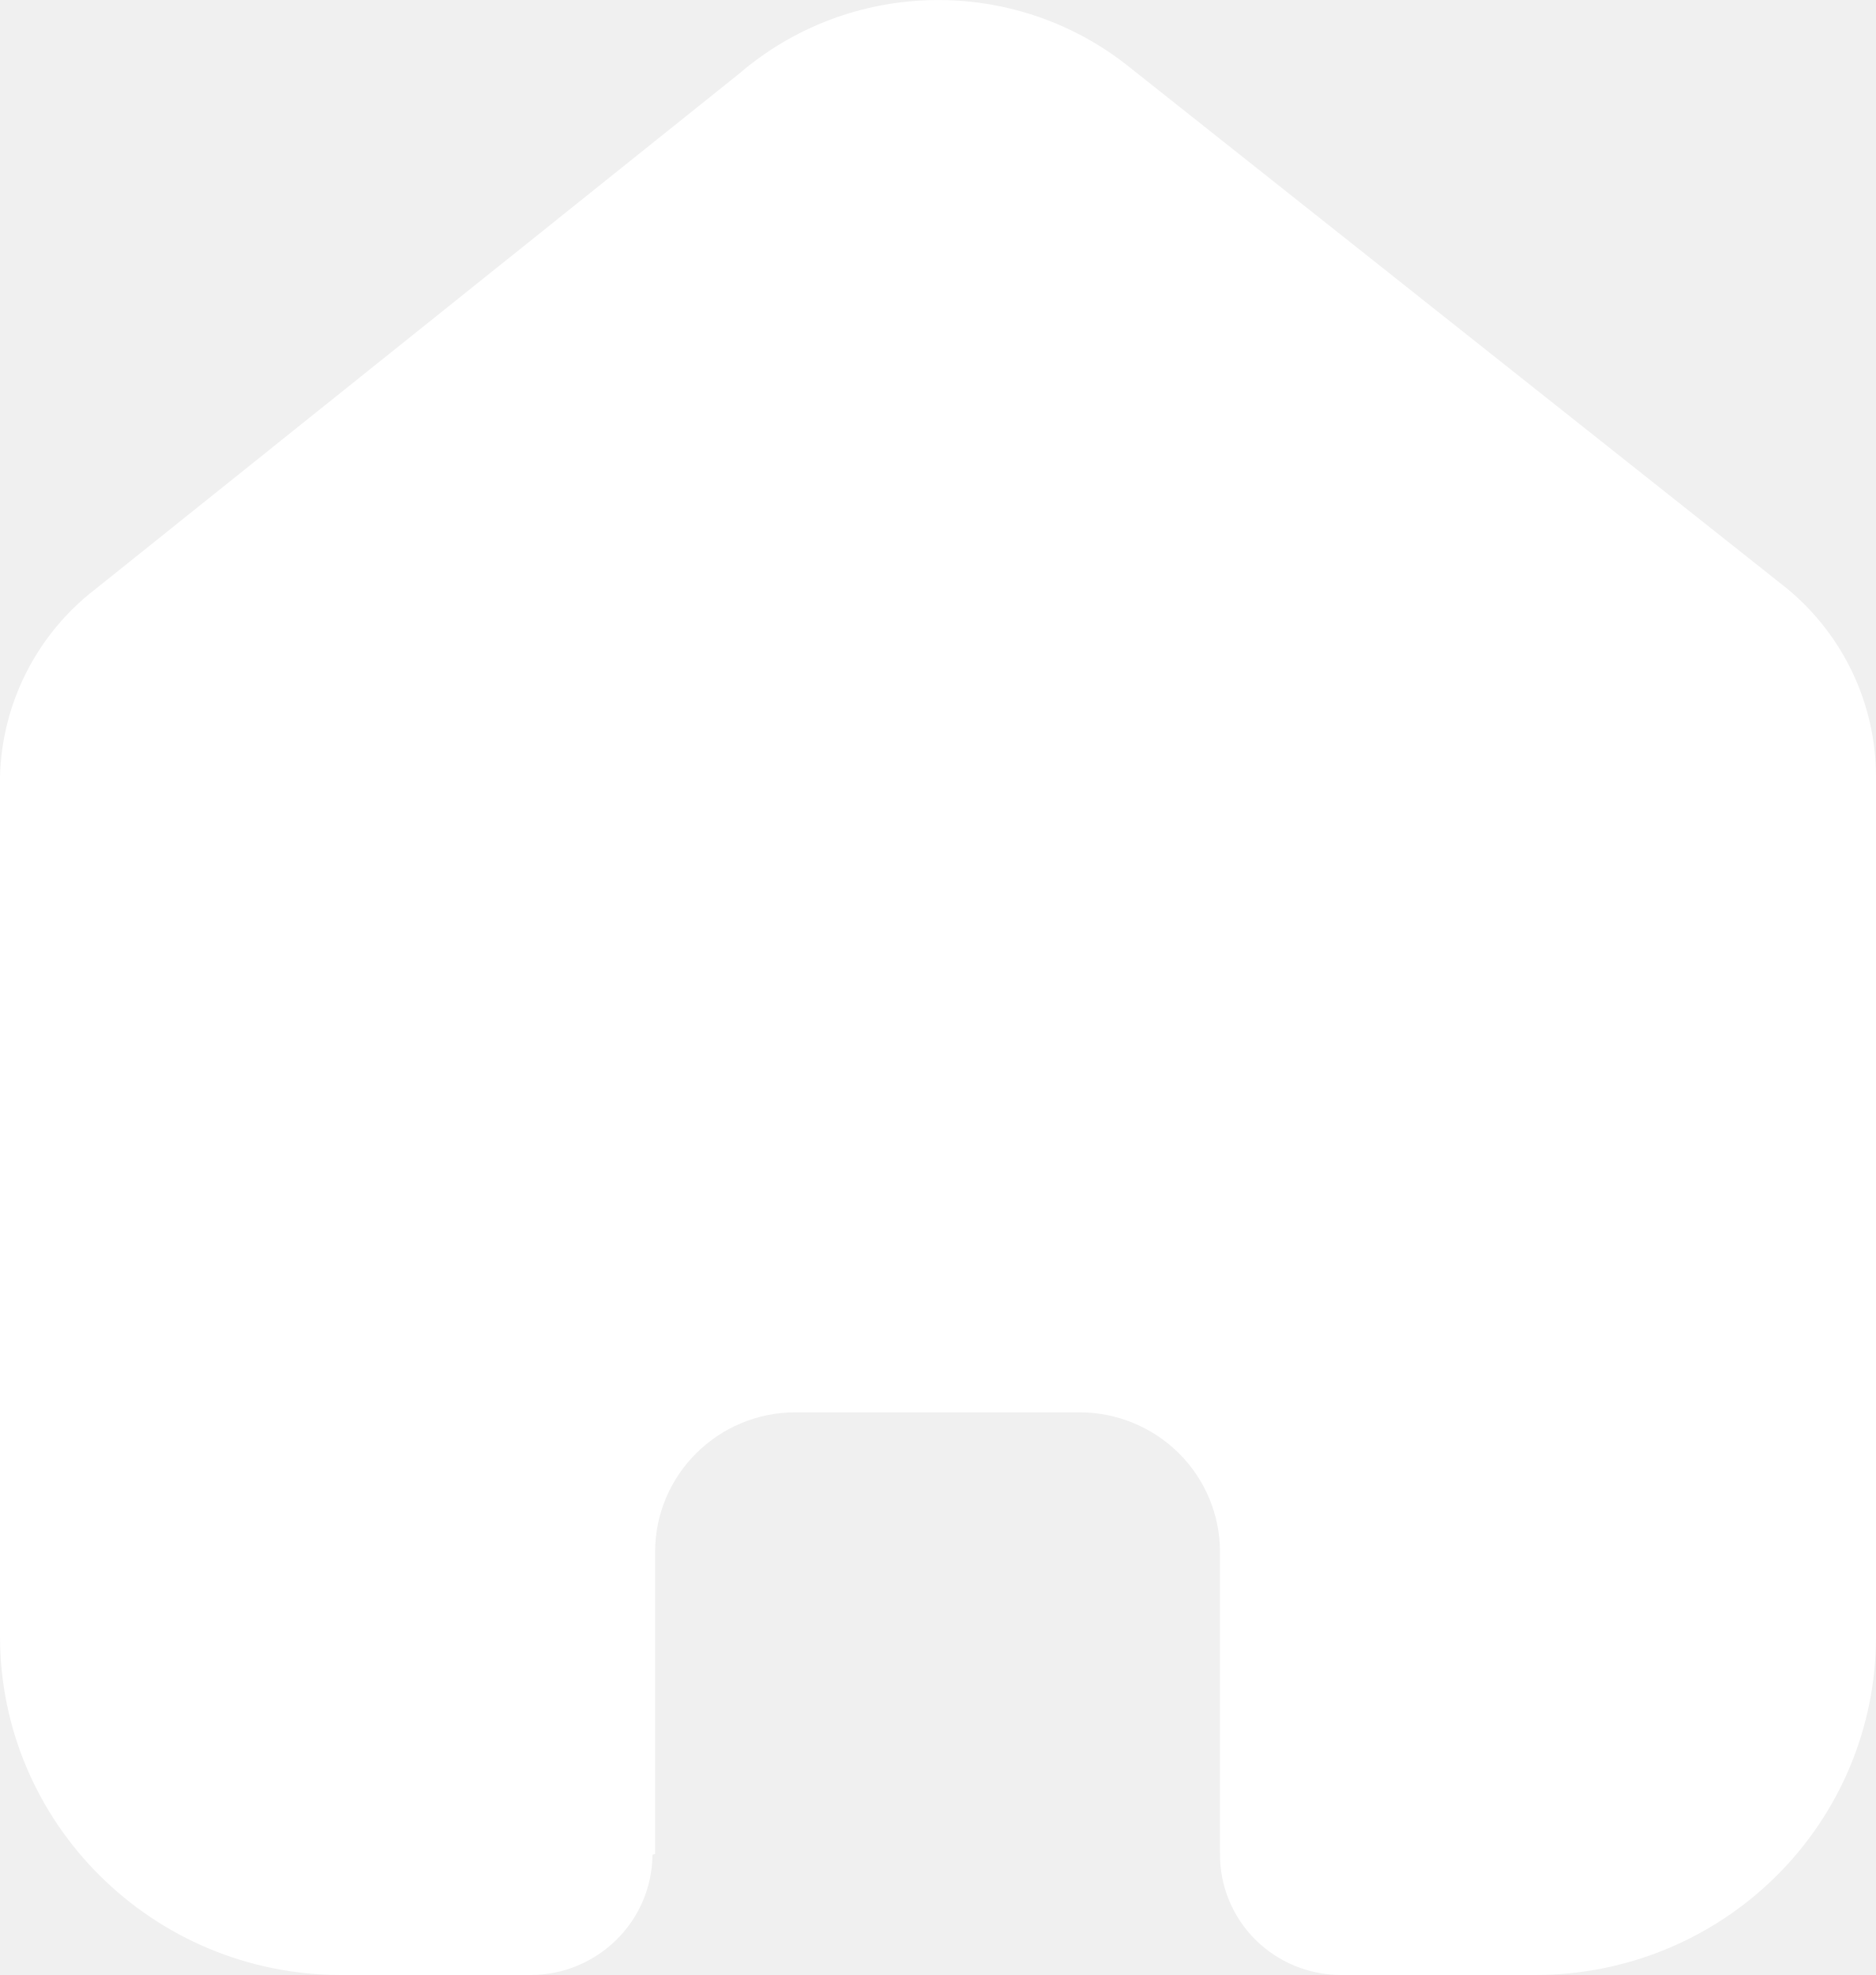
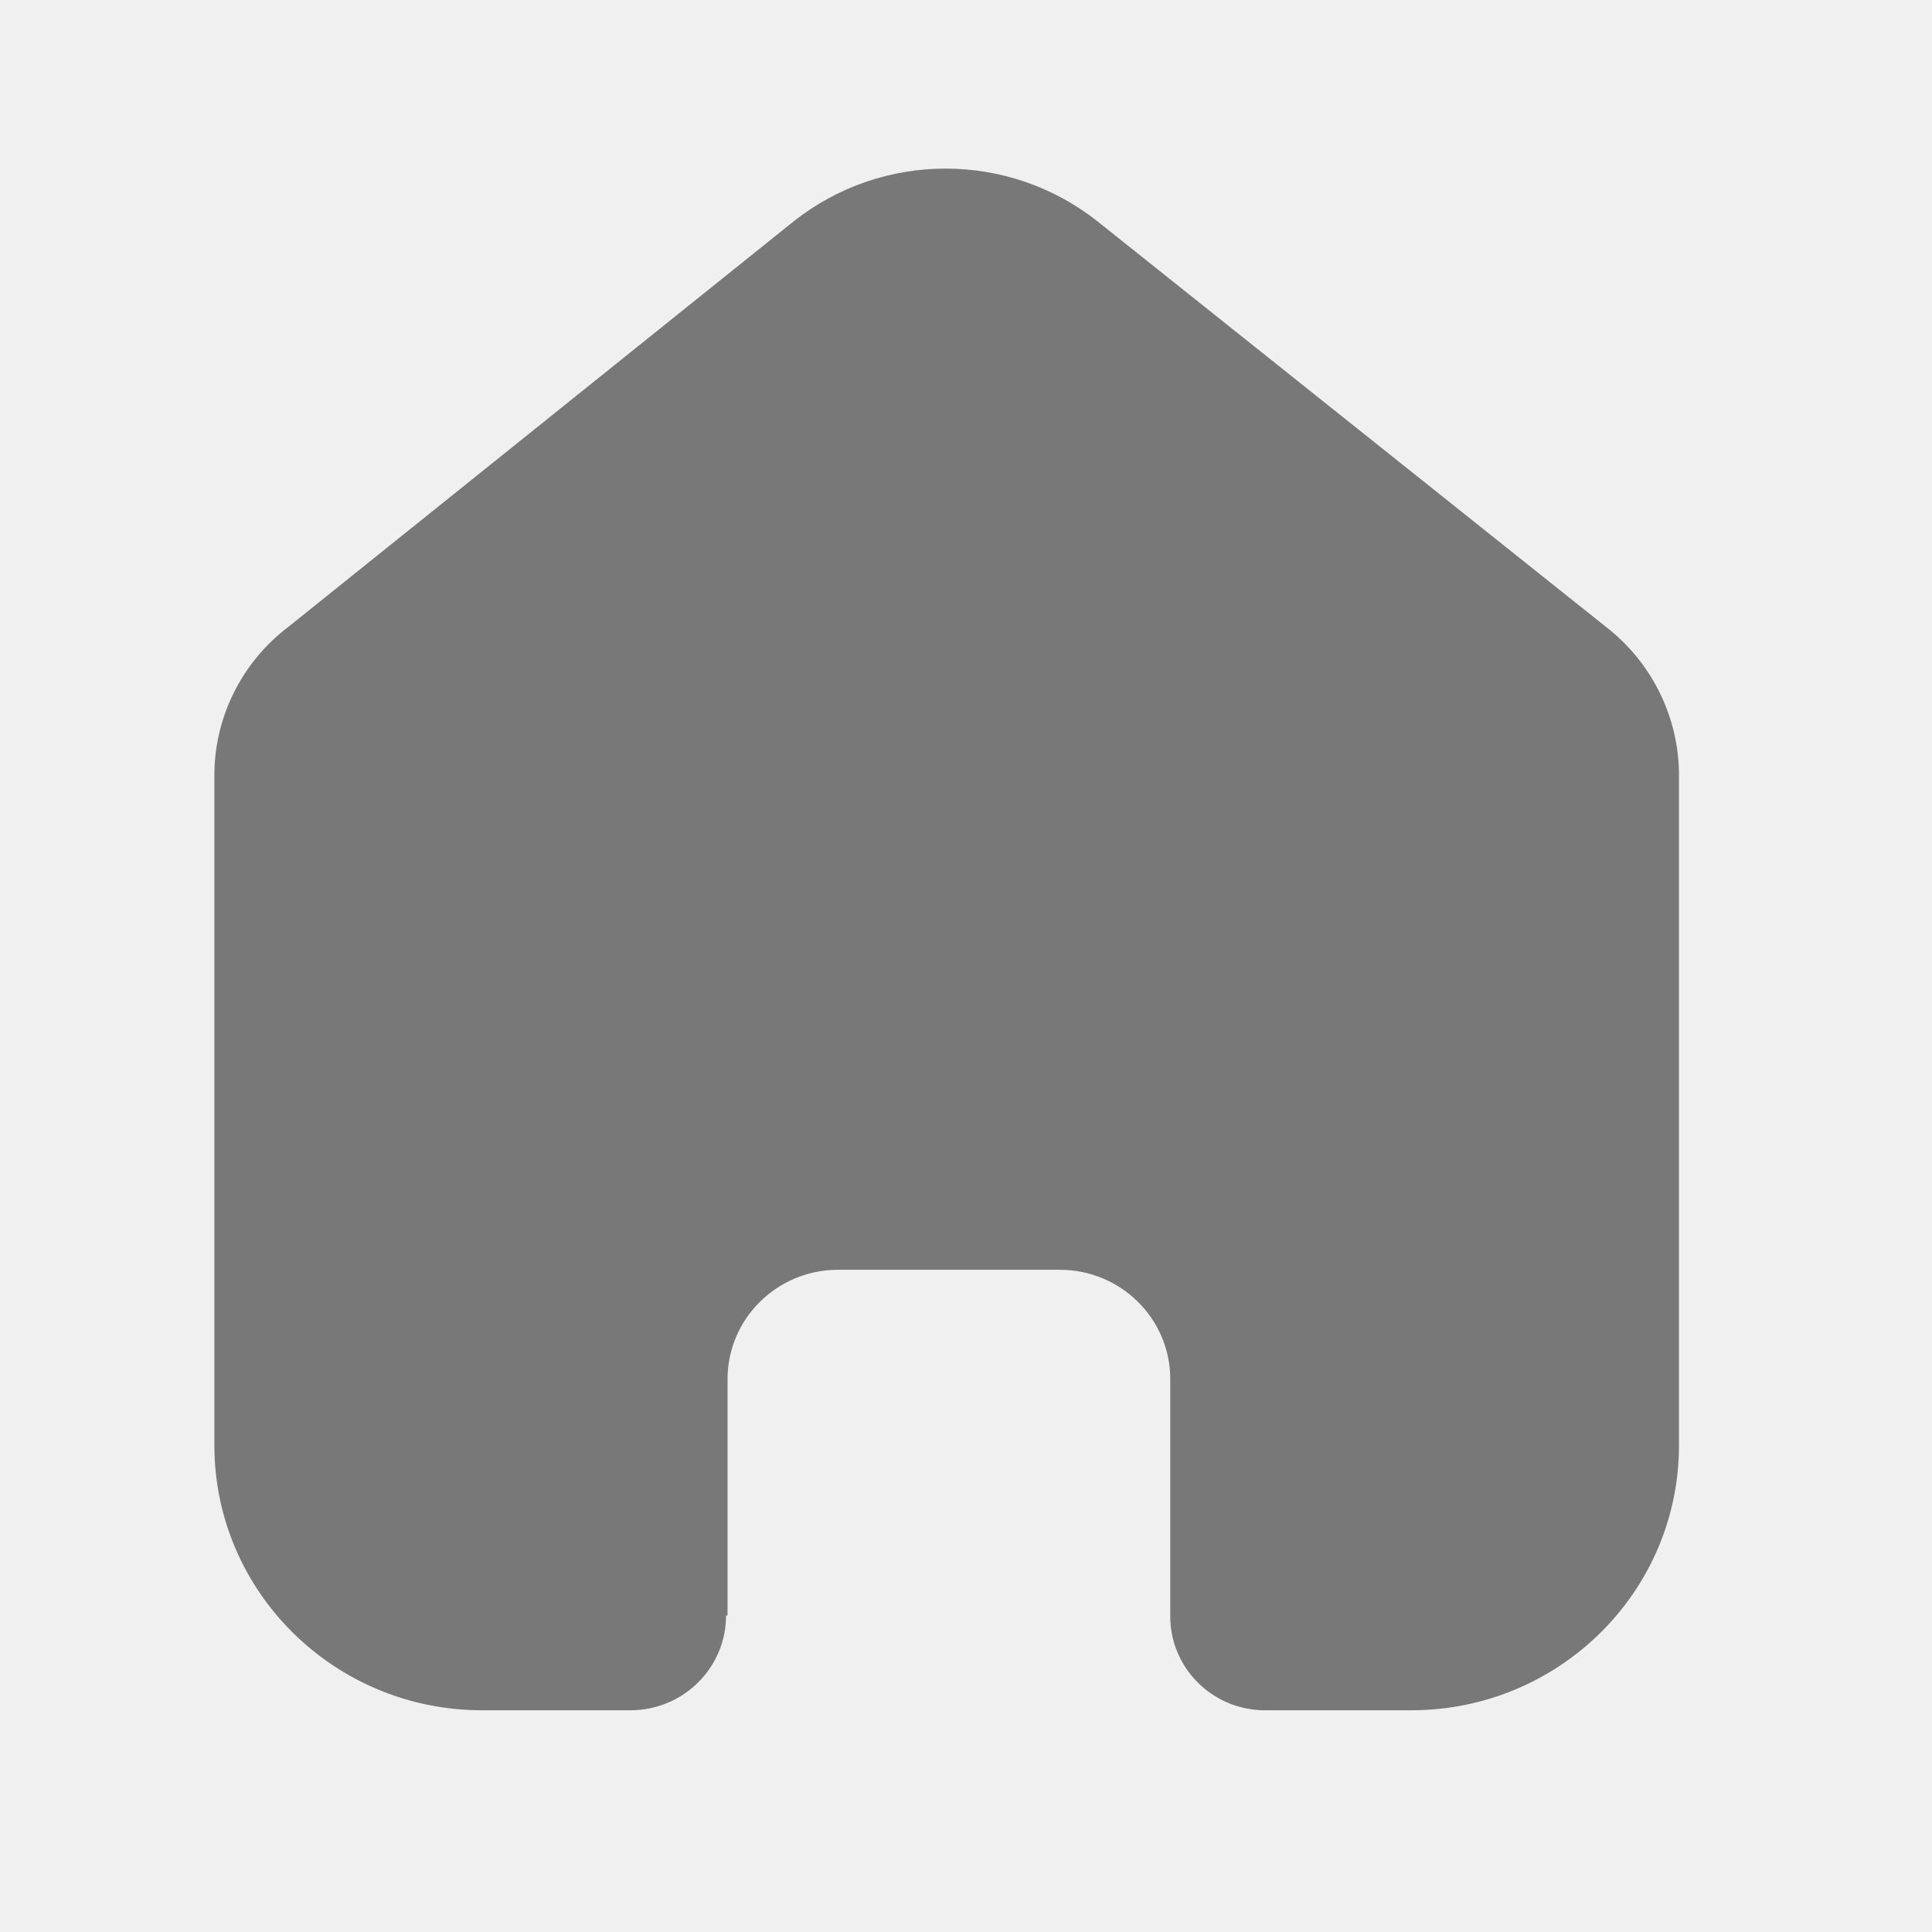
- <svg xmlns="http://www.w3.org/2000/svg" width="19" height="20" viewBox="0 0 19 20" fill="none">
-   <path d="M6.635 18.773V15.716C6.635 14.935 7.272 14.302 8.058 14.302H10.933C11.31 14.302 11.672 14.451 11.939 14.716C12.206 14.981 12.356 15.341 12.356 15.716V18.773C12.354 19.098 12.482 19.41 12.712 19.64C12.943 19.87 13.256 20 13.583 20H15.544C16.46 20.002 17.339 19.643 17.987 19.001C18.636 18.359 19 17.487 19 16.578V7.867C19 7.132 18.672 6.436 18.105 5.965L11.434 0.676C10.274 -0.251 8.611 -0.221 7.485 0.747L0.967 5.965C0.373 6.422 0.018 7.121 0 7.867V16.569C0 18.464 1.547 20 3.456 20H5.372C6.051 20 6.603 19.456 6.608 18.782L6.635 18.773Z" fill="white" />
+ <svg xmlns="http://www.w3.org/2000/svg" width="26" height="26" viewBox="0 0 26 26" fill="none">
+   <path fill-rule="evenodd" clip-rule="evenodd" d="M9.791 21.741V18.56C9.791 17.751 10.451 17.094 11.268 17.088H14.262C15.083 17.088 15.749 17.747 15.749 18.56V21.751C15.748 22.438 16.302 23 16.996 23.016H18.992C20.982 23.016 22.595 21.419 22.595 19.449V10.4C22.584 9.625 22.216 8.897 21.597 8.424L14.771 2.98C13.575 2.032 11.875 2.032 10.679 2.98L3.883 8.434C3.261 8.905 2.893 9.634 2.885 10.41V19.449C2.885 21.419 4.498 23.016 6.488 23.016H8.484C9.195 23.016 9.771 22.445 9.771 21.741" fill="black" fill-opacity="0.5" />
</svg>
